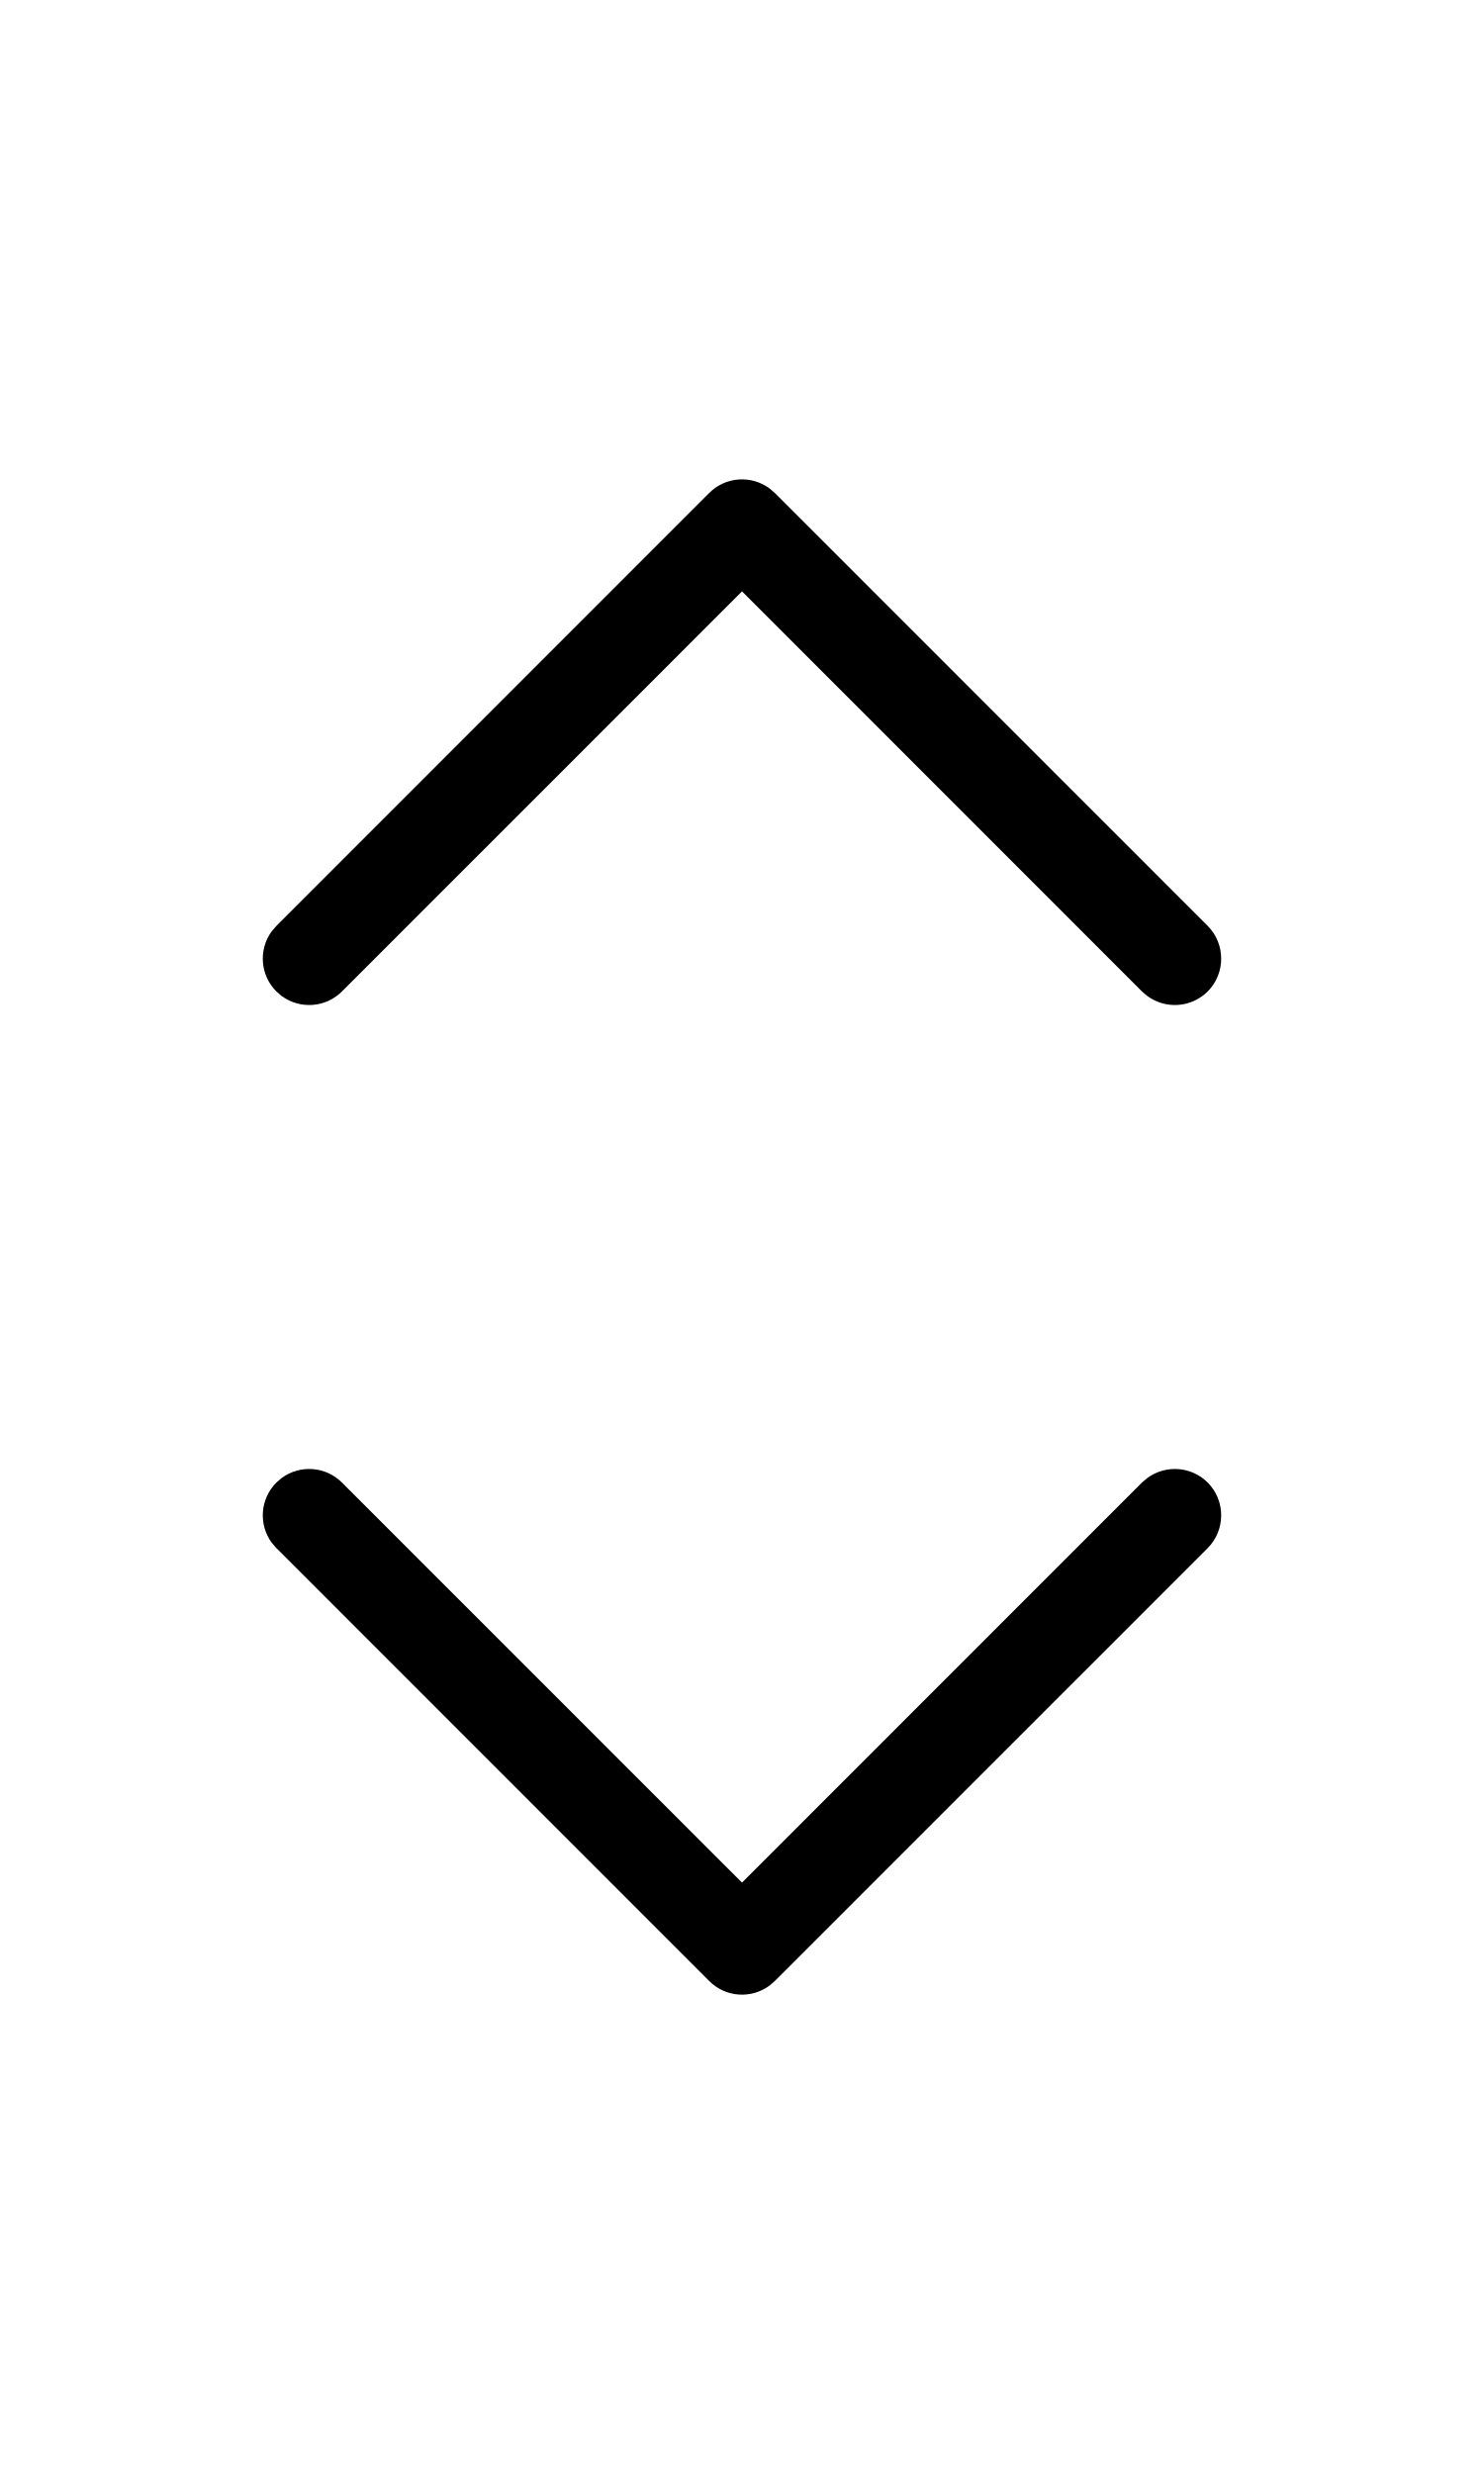
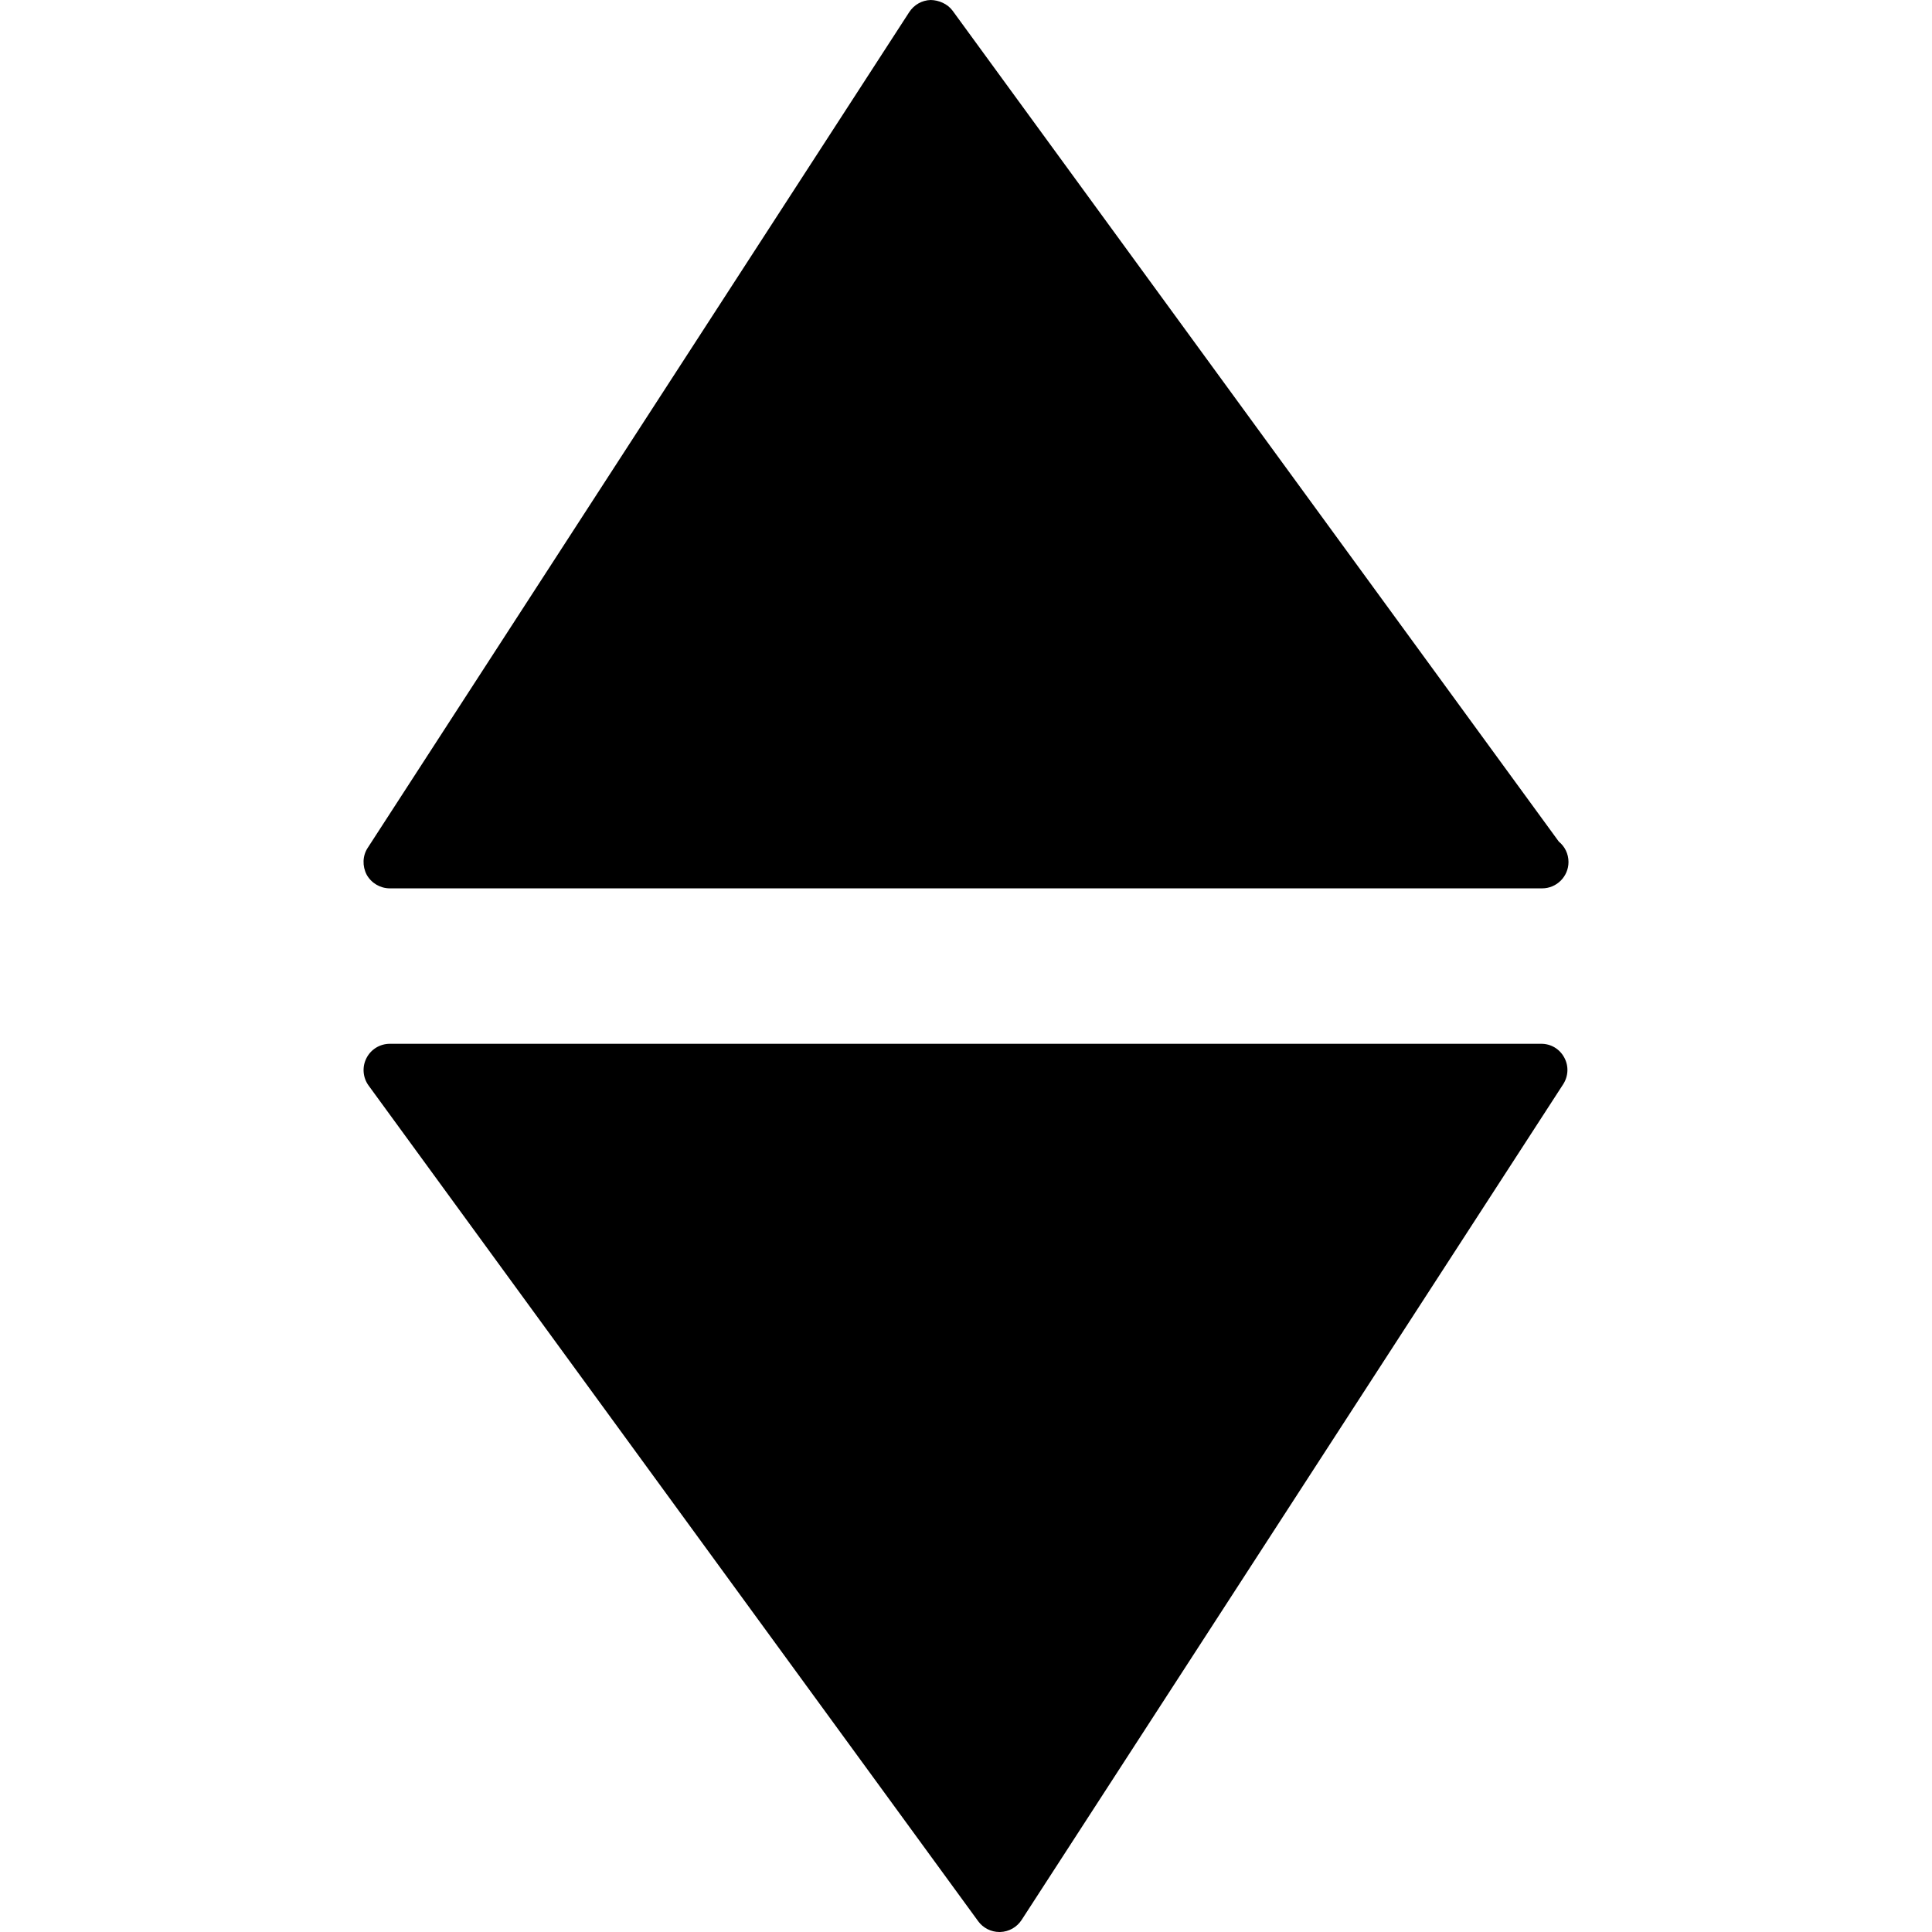
- <svg xmlns="http://www.w3.org/2000/svg" width="15" height="25" viewBox="0 0 15 25" fill="none">
-   <path d="M12.207 10.019C12.04 10.185 11.78 10.2 11.596 10.064L11.543 10.019L7.5 5.976L3.456 10.019C3.29 10.185 3.03 10.2 2.846 10.064L2.794 10.019C2.627 9.853 2.612 9.592 2.748 9.409L2.794 9.356L7.169 4.981C7.335 4.815 7.595 4.8 7.779 4.936L7.831 4.981L12.207 9.356C12.389 9.539 12.389 9.836 12.207 10.019Z" fill="black" />
-   <path d="M12.207 14.981C12.04 14.815 11.78 14.8 11.596 14.936L11.543 14.981L7.5 19.024L3.456 14.981C3.29 14.815 3.03 14.8 2.846 14.936L2.794 14.981C2.627 15.148 2.612 15.408 2.748 15.591L2.794 15.644L7.169 20.019C7.335 20.185 7.595 20.201 7.779 20.064L7.831 20.019L12.207 15.644C12.389 15.461 12.389 15.164 12.207 14.981Z" fill="black" />
+ <svg xmlns="http://www.w3.org/2000/svg" width="24px" height="24px" viewBox="0 0 36.678 36.678">
+   <path d="M29.696,20.076c0.088,0.16,0.08,0.354-0.021,0.51L19.395,36.449c-0.091,0.139-0.241,0.224-0.407,0.229   c-0.004,0-0.008,0-0.015,0c-0.157,0-0.31-0.076-0.403-0.205L6.998,20.609c-0.11-0.15-0.127-0.354-0.041-0.521   c0.085-0.168,0.257-0.272,0.444-0.272h21.855C29.443,19.814,29.609,19.914,29.696,20.076z M7.401,16.865h21.855   c0.008,0,0.017,0,0.021,0c0.275,0,0.5-0.225,0.5-0.5c0-0.156-0.07-0.295-0.184-0.388L18.086,0.205   C17.989,0.072,17.821,0.002,17.668,0c-0.165,0.005-0.315,0.09-0.406,0.229L6.982,16.094c-0.101,0.152-0.105,0.35-0.021,0.512   C7.05,16.765,7.218,16.865,7.401,16.865z" />
</svg>
